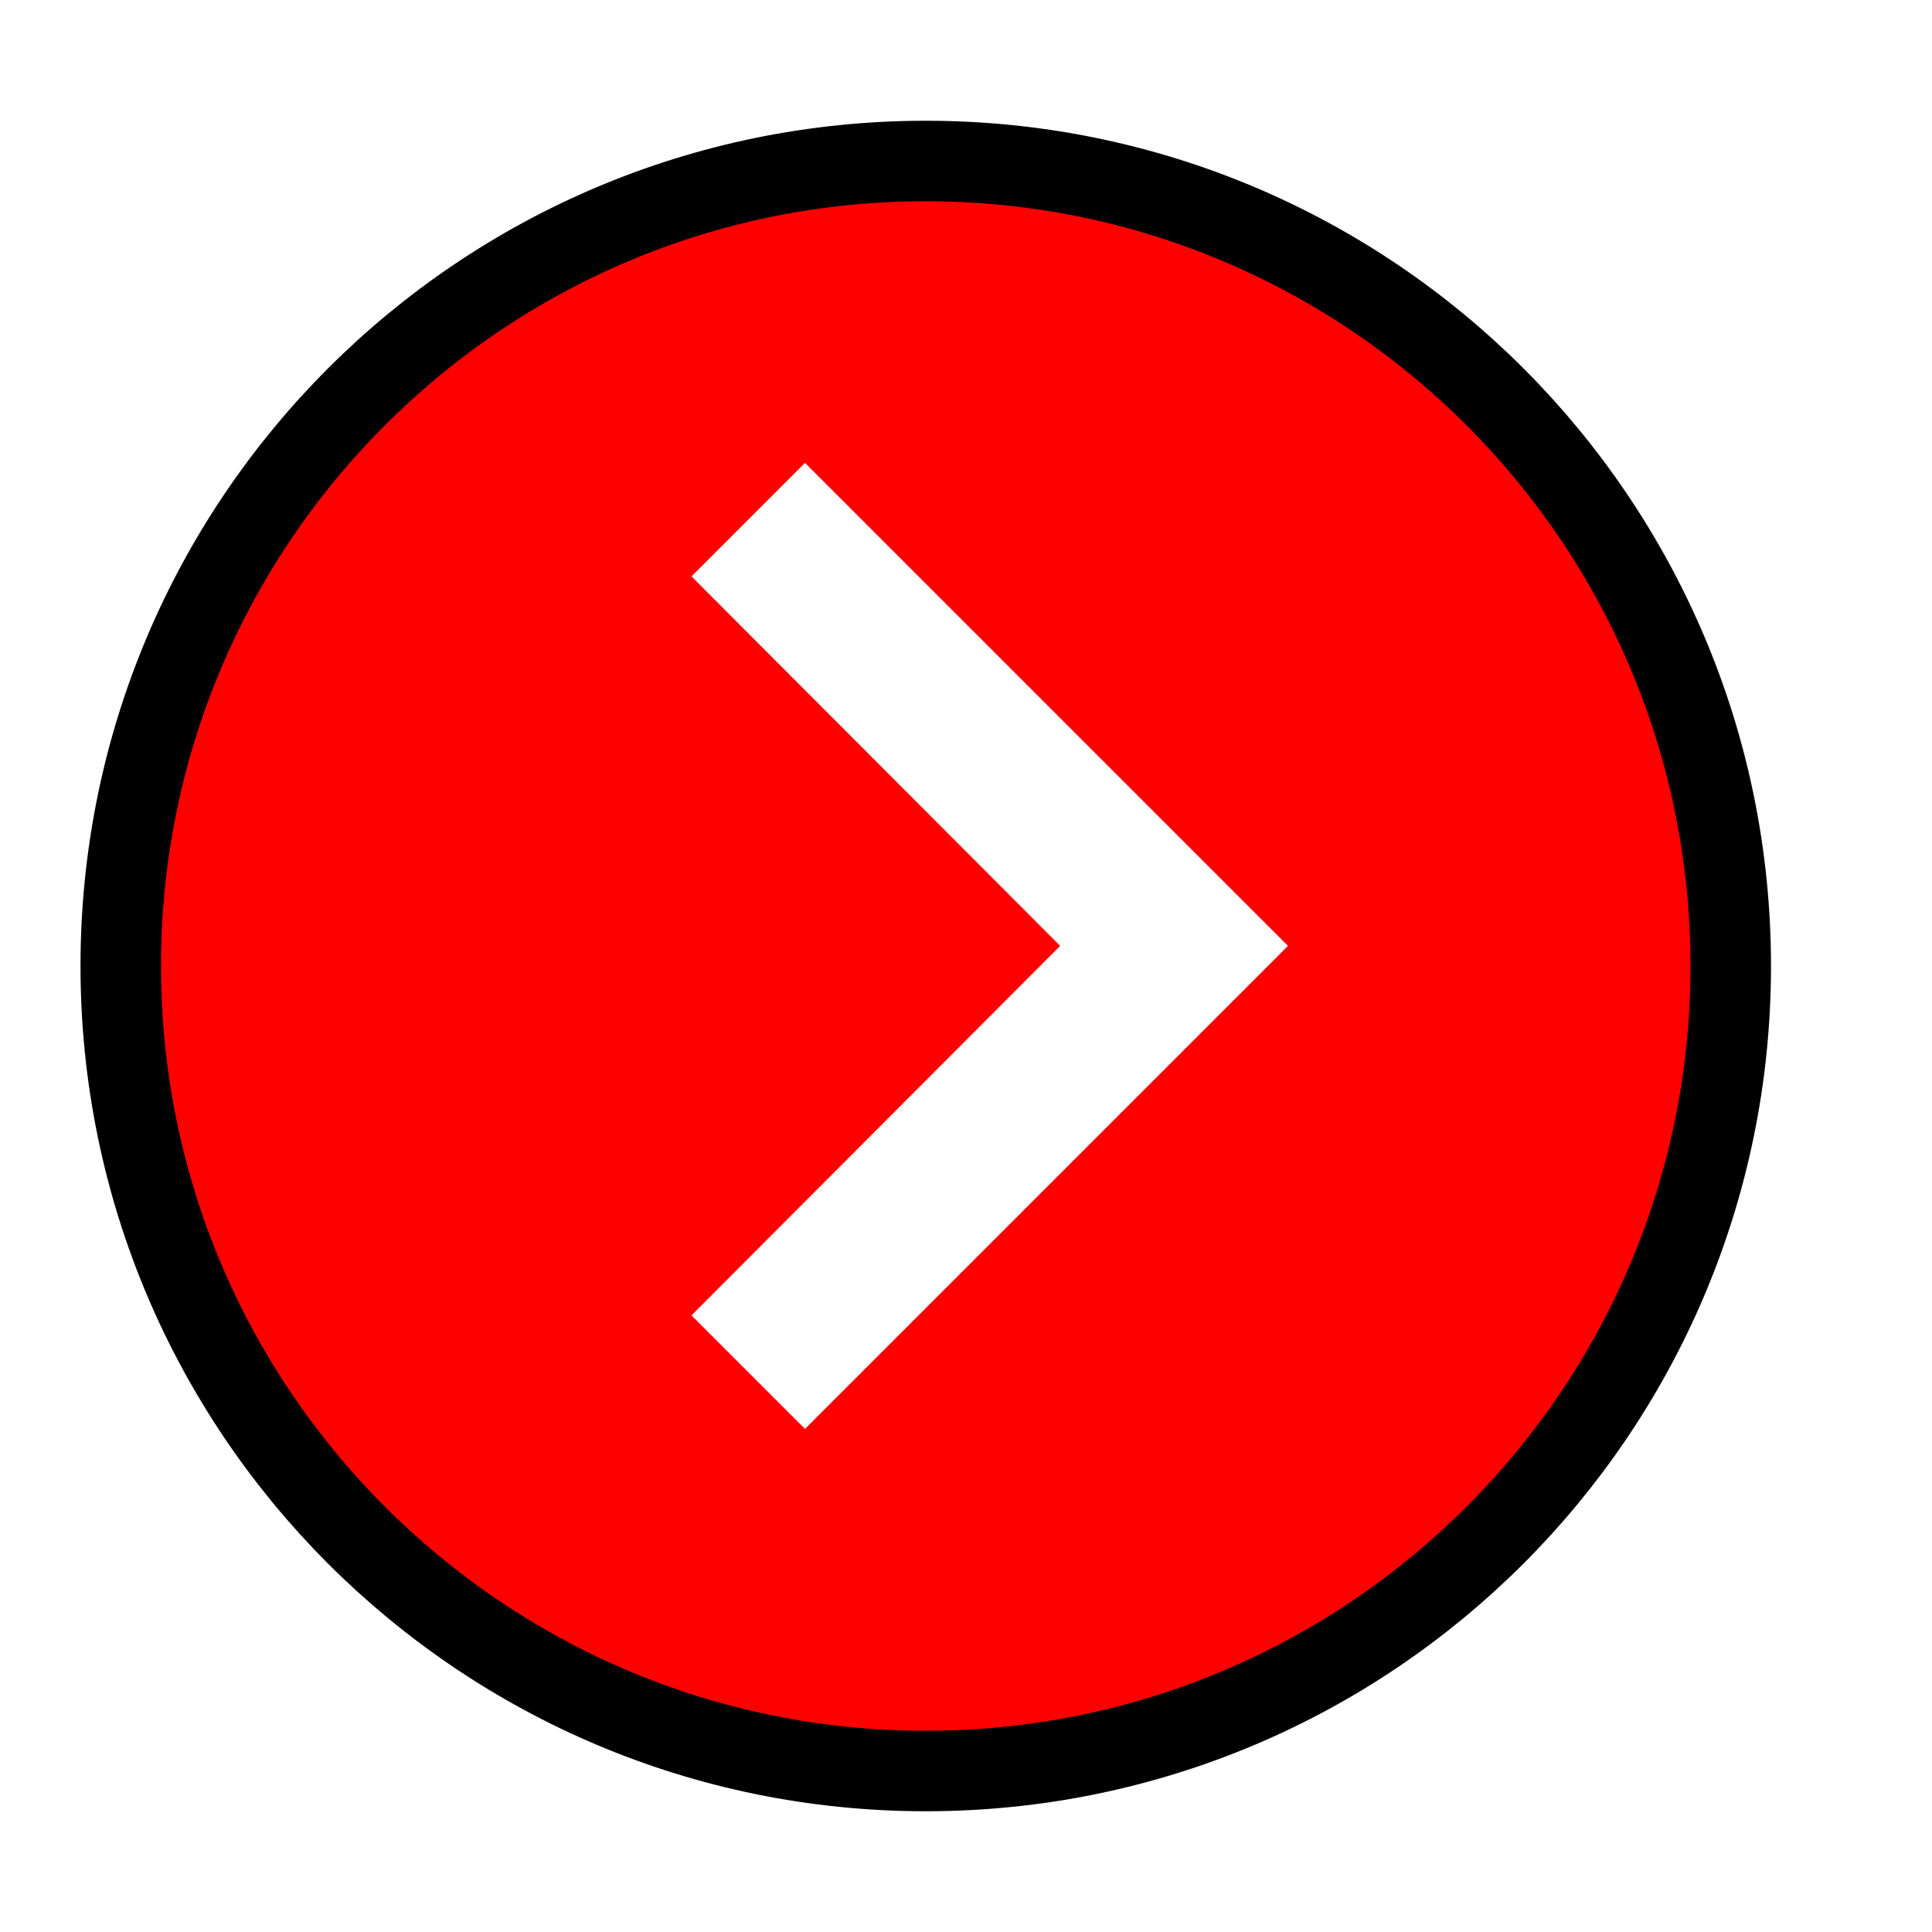
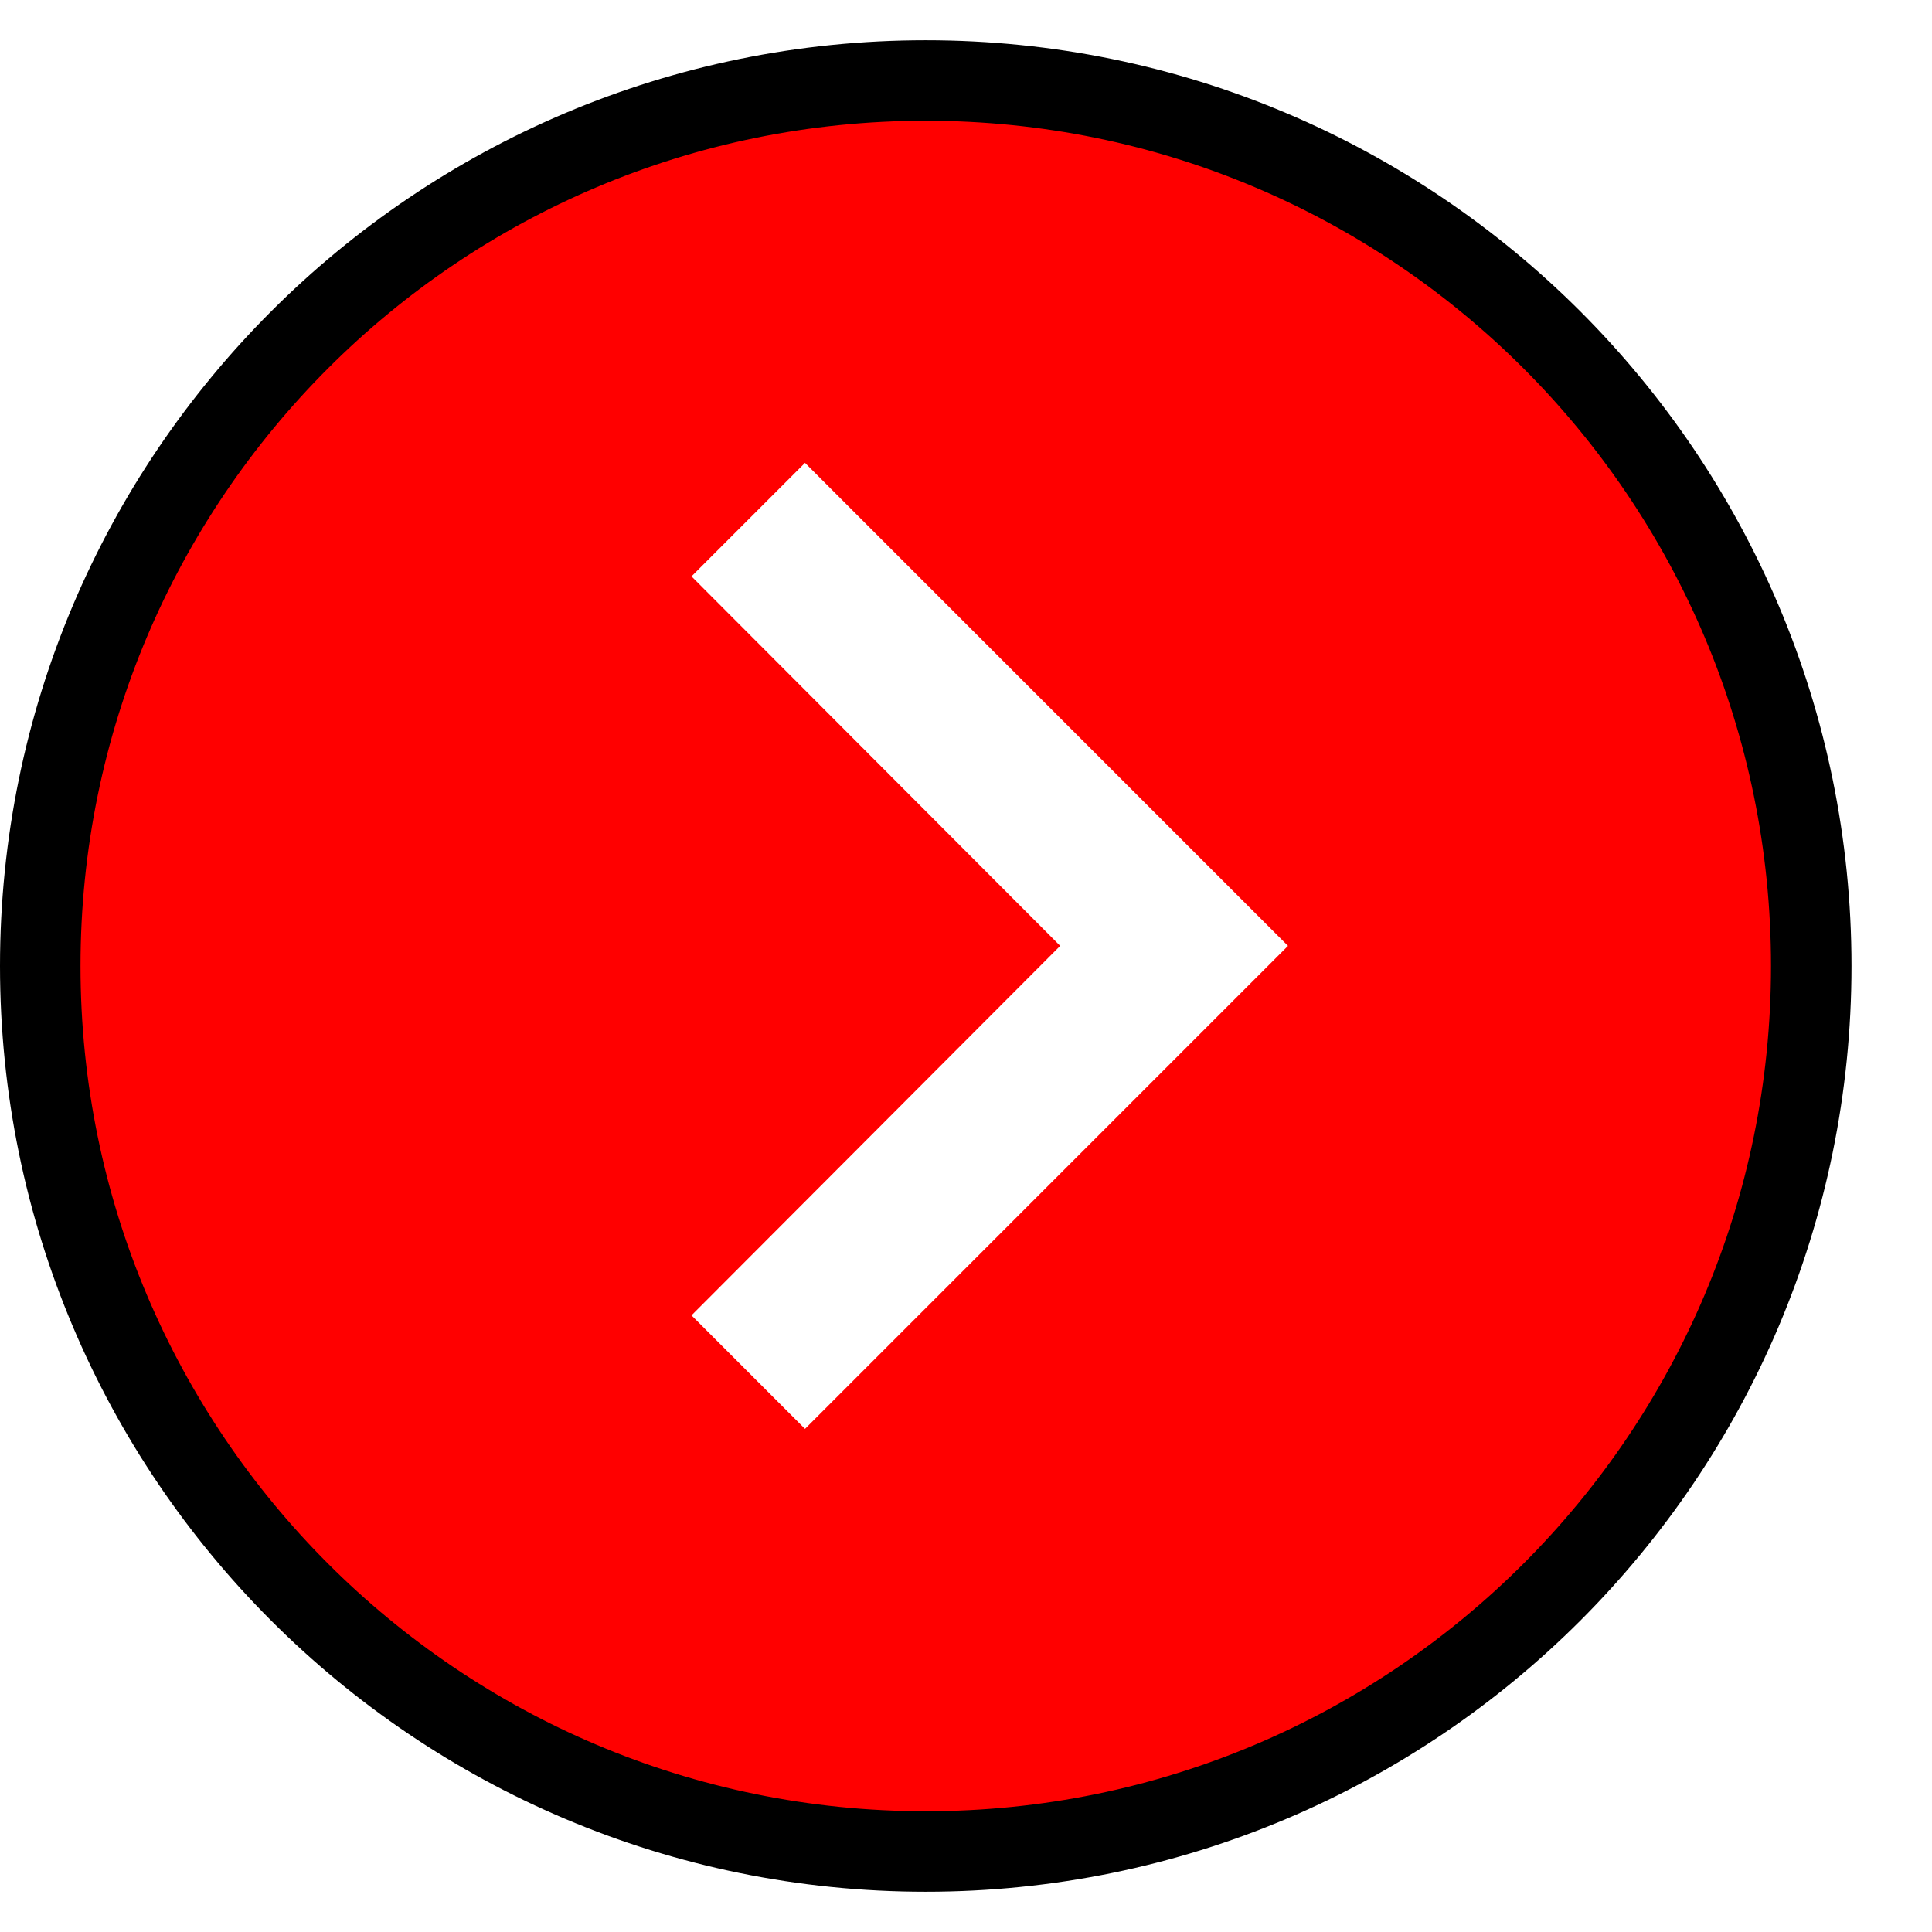
<svg xmlns="http://www.w3.org/2000/svg" width="24" height="24" viewBox="0 0 24 24">
-   <circle cx="11.5" cy="12" r="10" stroke="black" stroke-width="1" fill="red" />
+   <circle cx="11.5" cy="12" r="11" stroke="black" stroke-width="1" fill="red" />
  <path fill="#FFFFFFFF" d="M8.59,16.34l4.58,-4.59 -4.58,-4.59L10,5.75l6,6 -6,6z" />
</svg>
